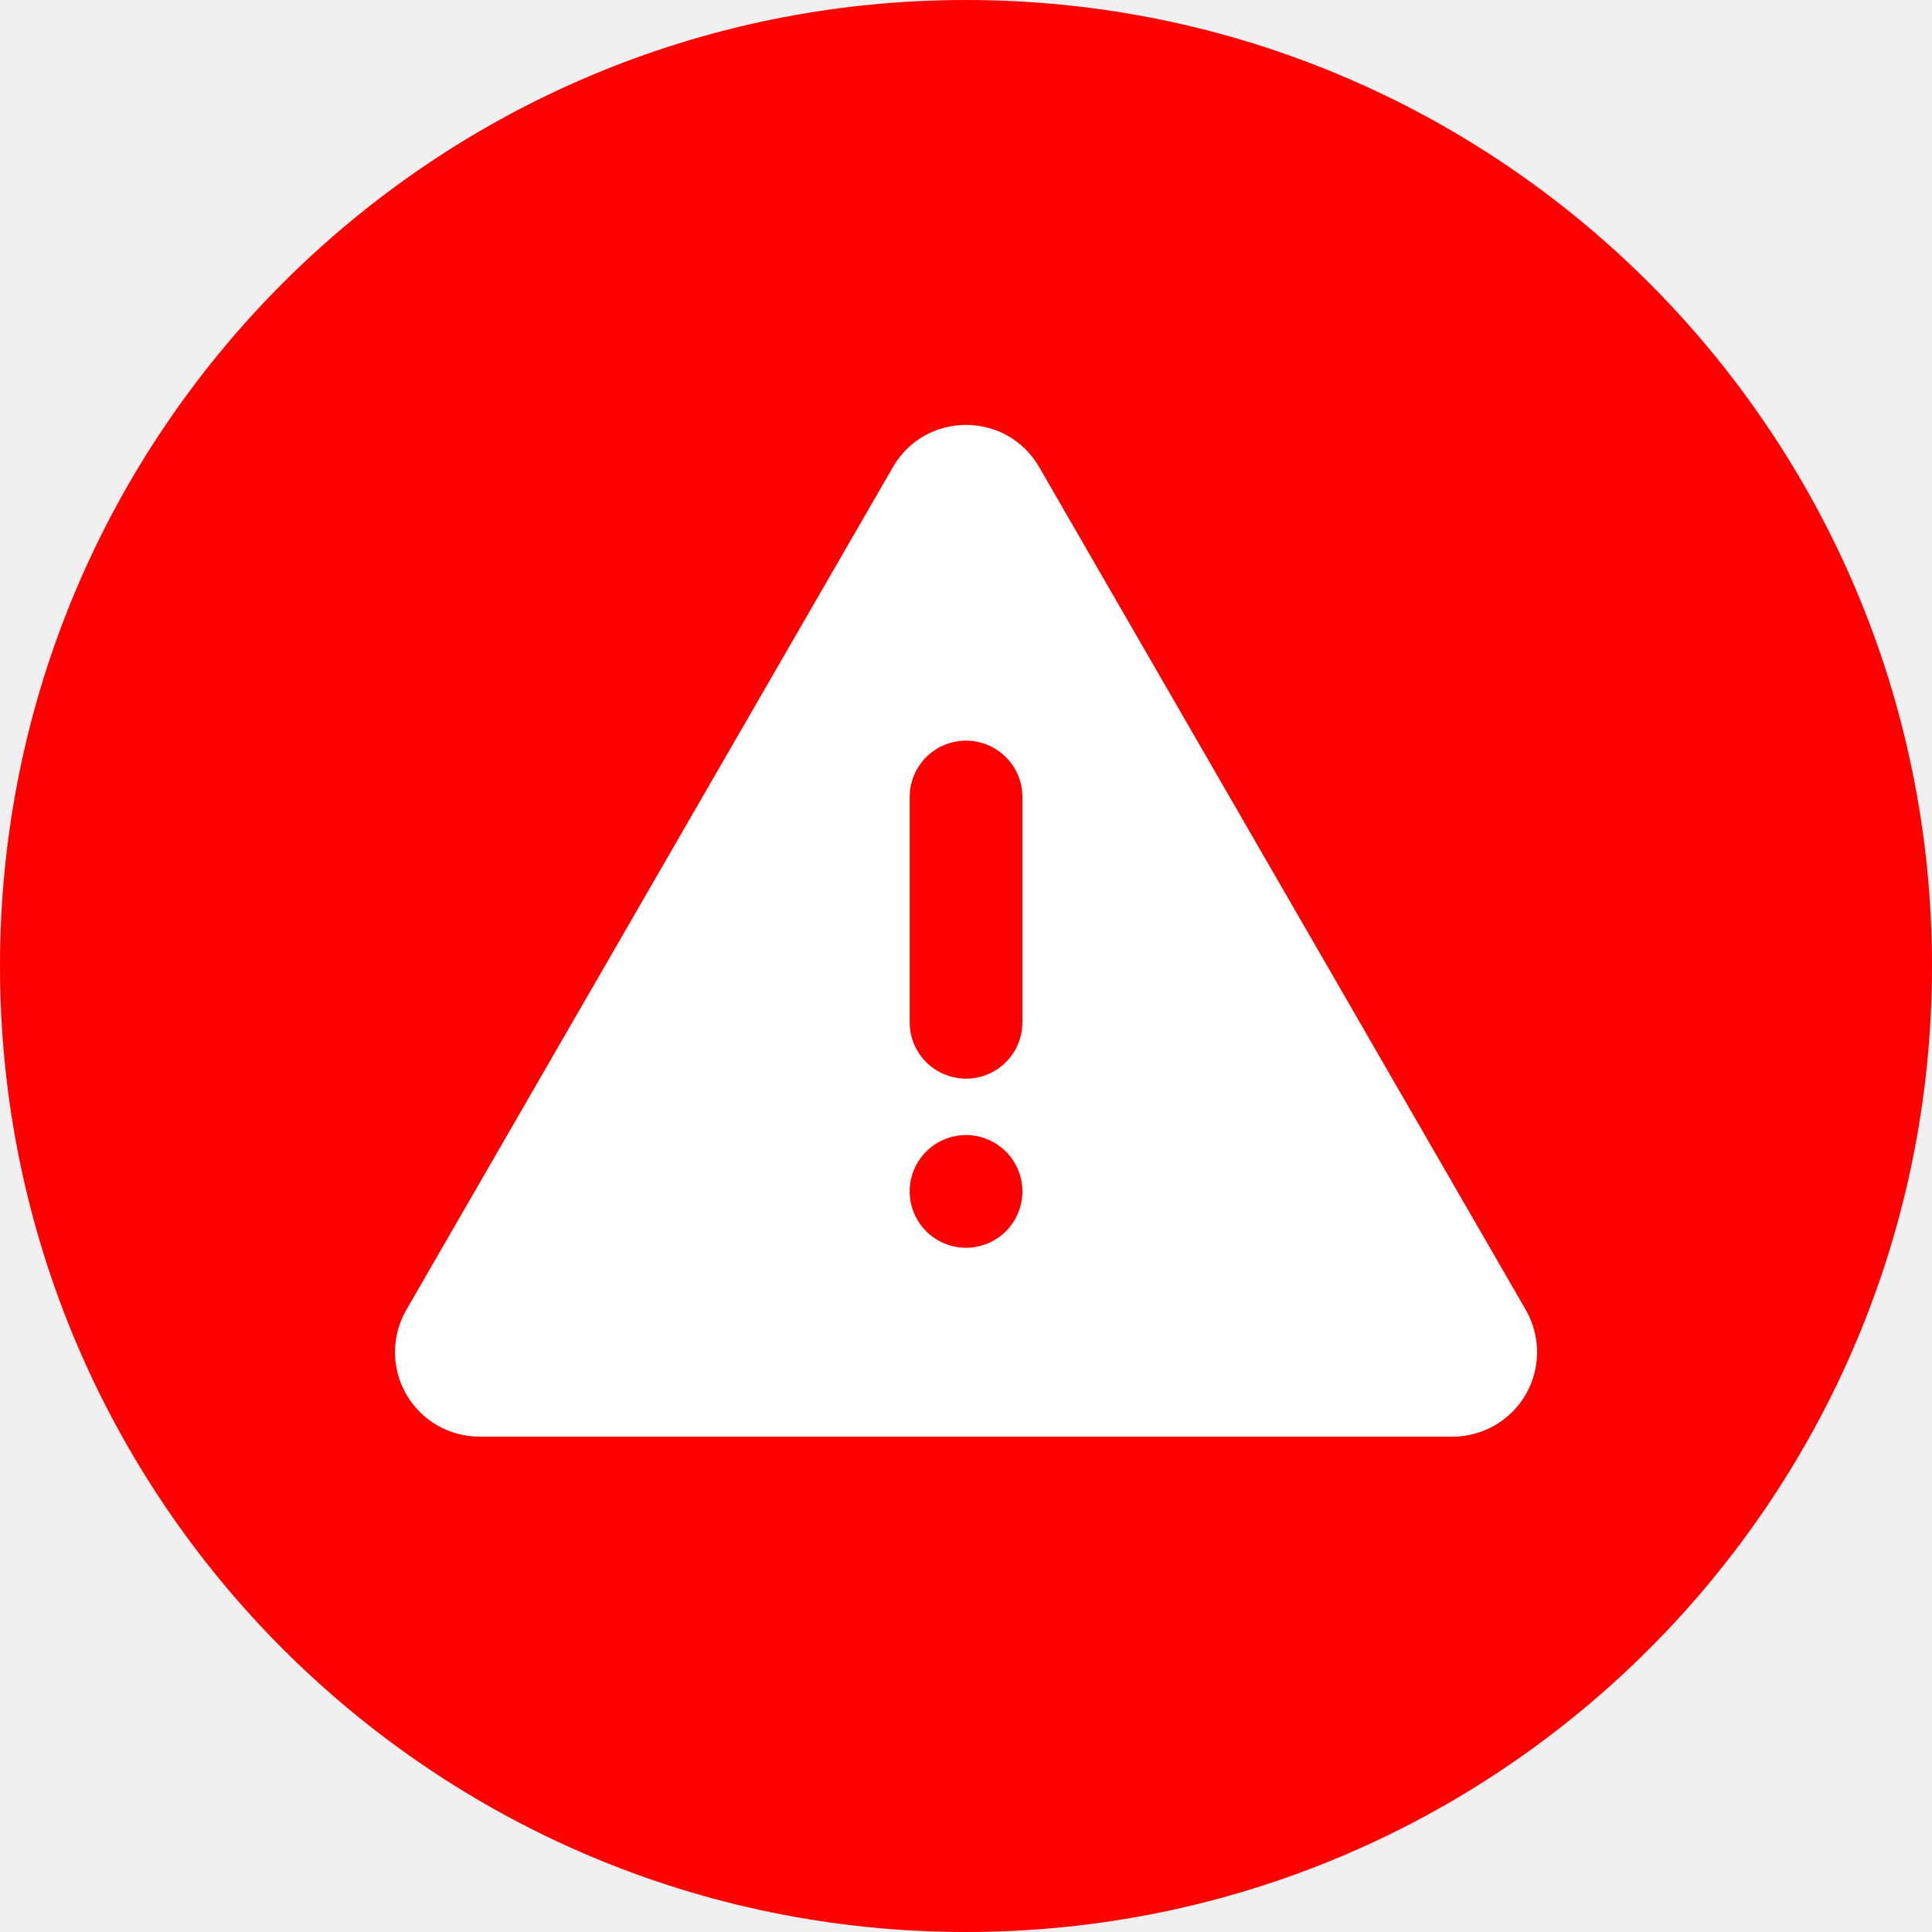
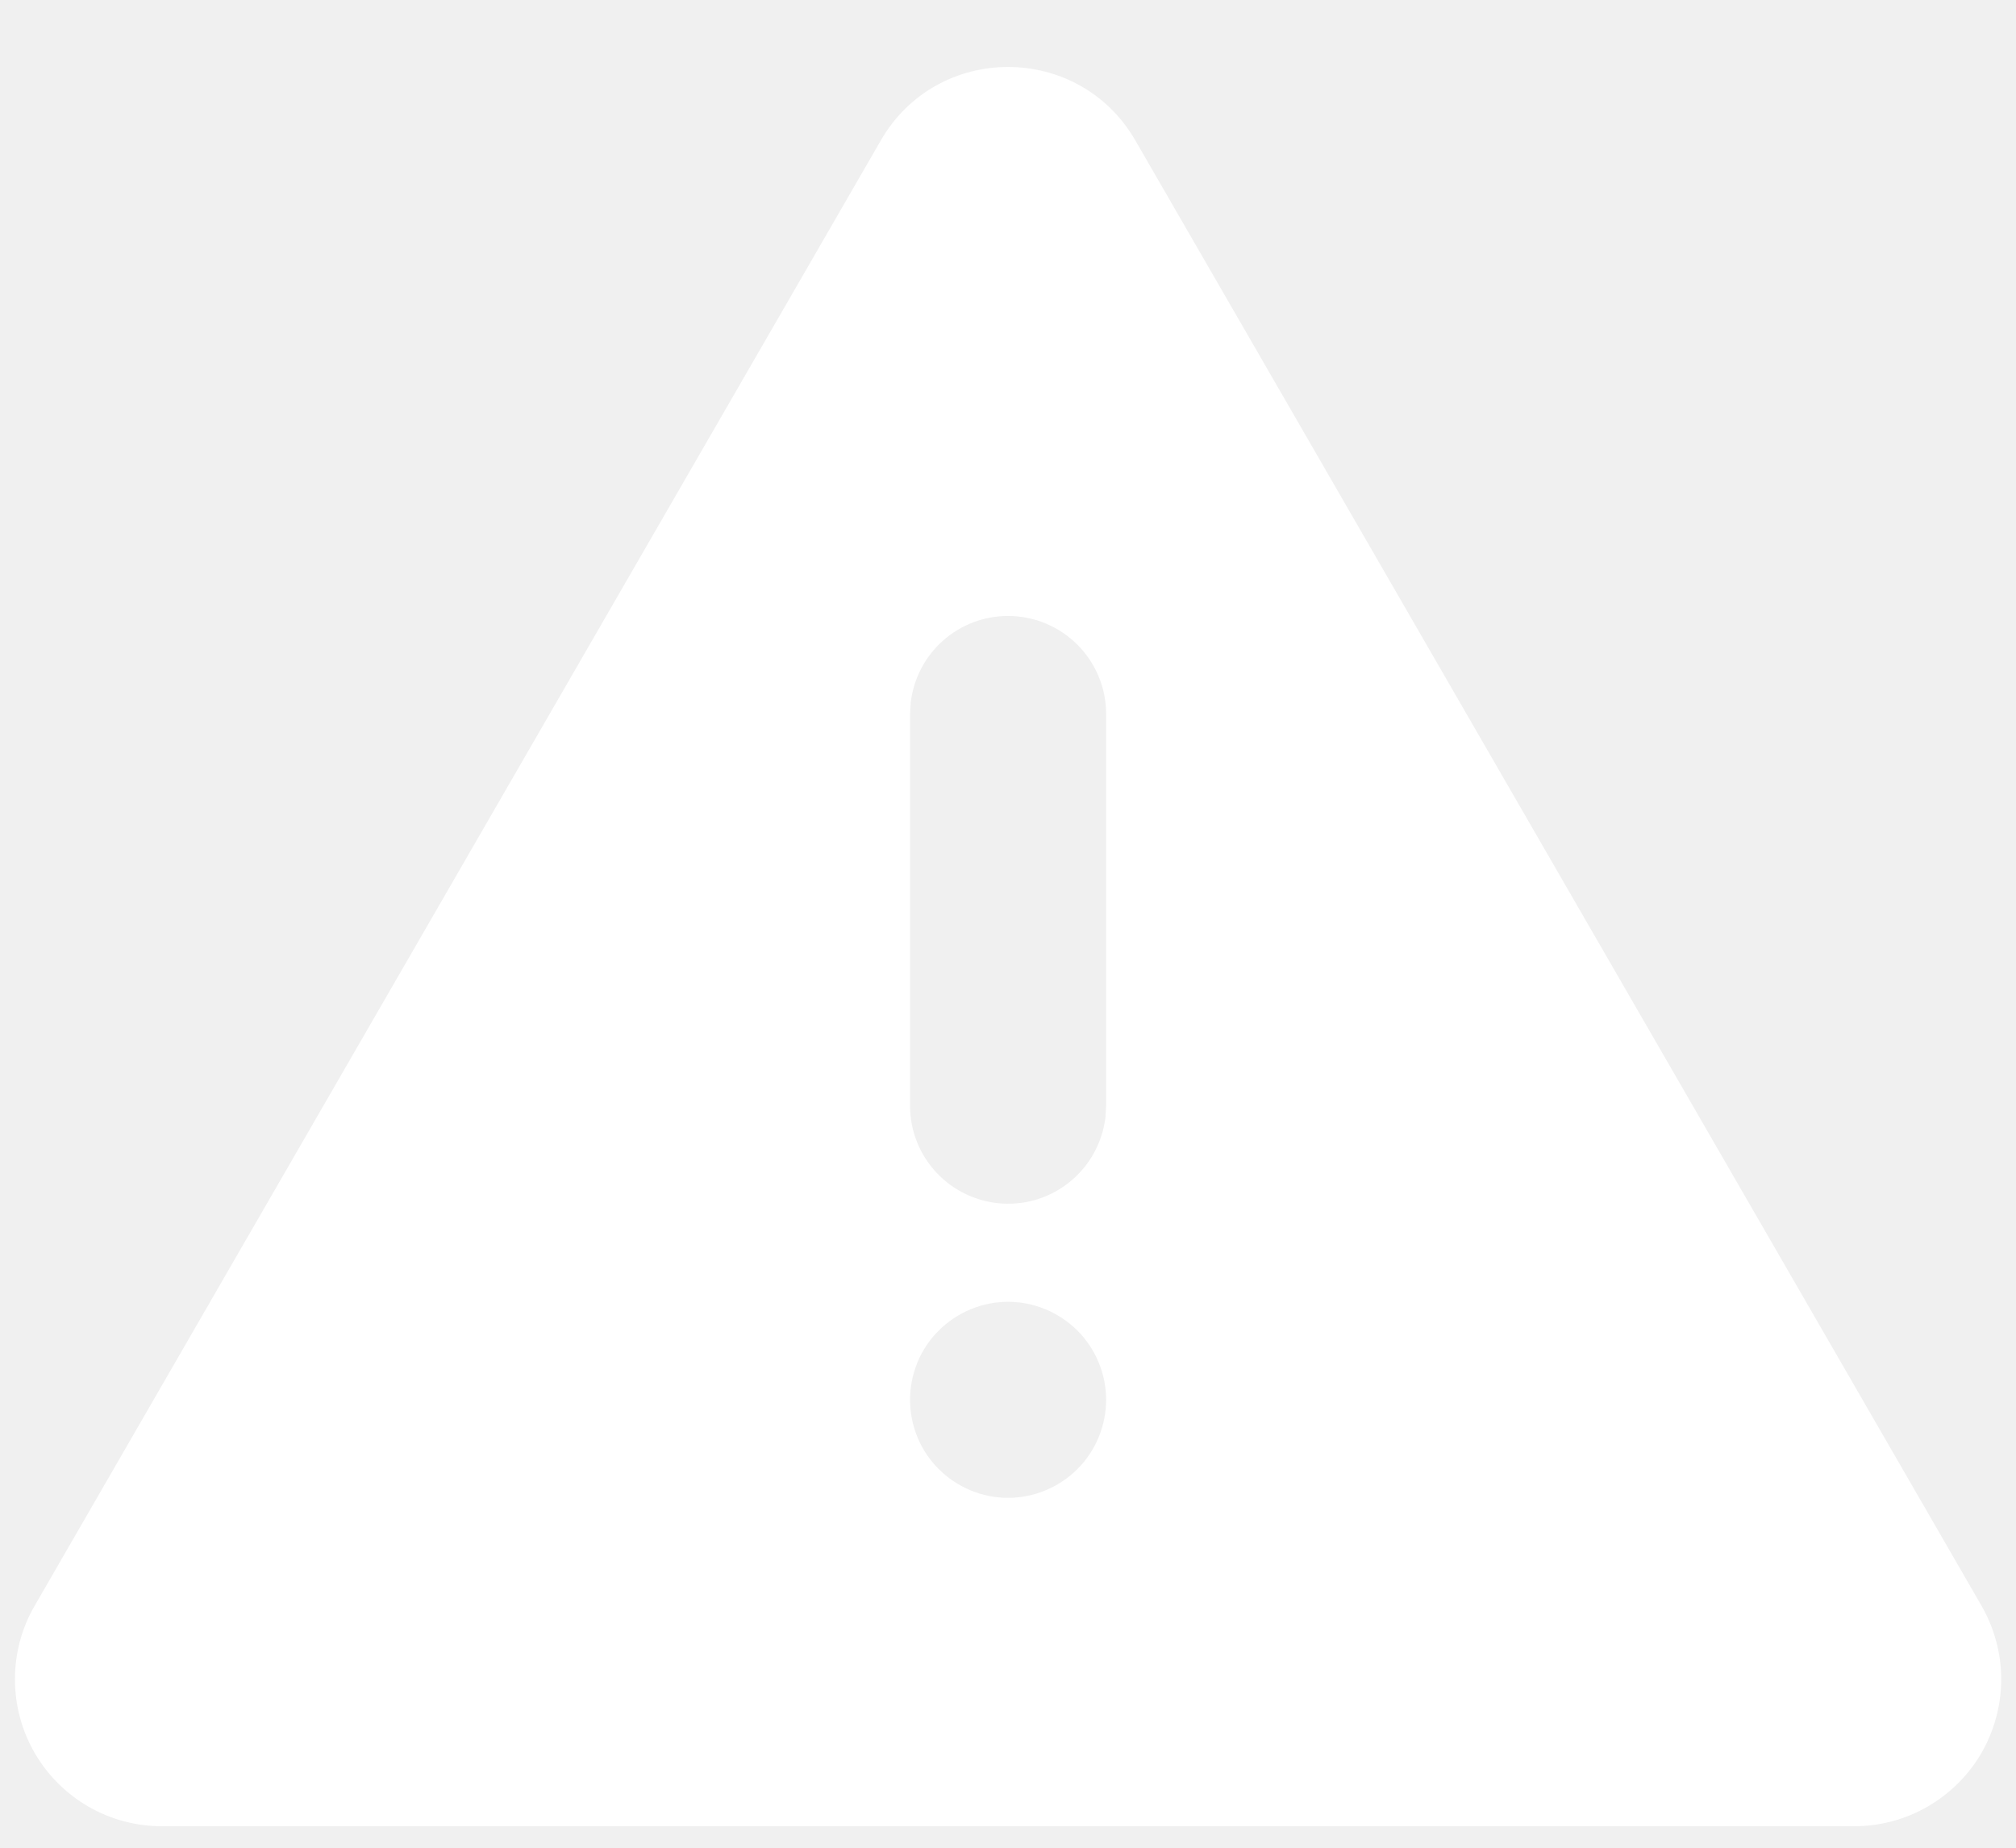
- <svg xmlns="http://www.w3.org/2000/svg" width="20" height="20" viewBox="0 0 20 20" fill="none">
-   <rect width="20" height="20" rx="10" fill="#FF0000" />
-   <path d="M10.758 4.836L15.795 13.56C15.871 13.693 15.912 13.844 15.912 13.997C15.912 14.151 15.871 14.302 15.795 14.435C15.718 14.568 15.607 14.678 15.474 14.755C15.341 14.832 15.19 14.872 15.037 14.872H4.964C4.81 14.872 4.659 14.832 4.526 14.755C4.393 14.678 4.283 14.568 4.206 14.435C4.129 14.302 4.089 14.151 4.089 13.997C4.089 13.844 4.129 13.693 4.206 13.56L9.243 4.836C9.579 4.253 10.421 4.253 10.758 4.836ZM10 11.75C9.846 11.75 9.697 11.812 9.588 11.921C9.478 12.03 9.417 12.179 9.417 12.333C9.417 12.488 9.478 12.636 9.588 12.746C9.697 12.855 9.846 12.917 10 12.917C10.155 12.917 10.303 12.855 10.413 12.746C10.522 12.636 10.584 12.488 10.584 12.333C10.584 12.179 10.522 12.03 10.413 11.921C10.303 11.812 10.155 11.75 10 11.75ZM10 7.667C9.857 7.667 9.72 7.719 9.613 7.814C9.506 7.909 9.438 8.04 9.421 8.182L9.417 8.25V10.583C9.417 10.732 9.474 10.875 9.576 10.983C9.678 11.091 9.818 11.156 9.966 11.165C10.115 11.174 10.261 11.126 10.375 11.03C10.489 10.935 10.562 10.799 10.58 10.652L10.584 10.583V8.25C10.584 8.095 10.522 7.947 10.413 7.838C10.303 7.728 10.155 7.667 10 7.667Z" fill="white" />
+ <svg xmlns="http://www.w3.org/2000/svg" width="12" height="11" viewBox="0 0 12 11" fill="none">
+   <path d="M6.758 0.836L11.795 9.56C11.871 9.693 11.912 9.843 11.912 9.997C11.912 10.151 11.871 10.302 11.795 10.435C11.718 10.568 11.607 10.678 11.474 10.755C11.341 10.832 11.19 10.872 11.037 10.872H0.964C0.81 10.872 0.659 10.832 0.526 10.755C0.393 10.678 0.283 10.568 0.206 10.435C0.129 10.302 0.089 10.151 0.089 9.997C0.089 9.843 0.129 9.693 0.206 9.56L5.243 0.836C5.579 0.253 6.421 0.253 6.758 0.836ZM6 7.75C5.846 7.75 5.697 7.812 5.588 7.921C5.478 8.03 5.417 8.179 5.417 8.333C5.417 8.488 5.478 8.637 5.588 8.746C5.697 8.855 5.846 8.917 6 8.917C6.155 8.917 6.303 8.855 6.413 8.746C6.522 8.637 6.584 8.488 6.584 8.333C6.584 8.179 6.522 8.03 6.413 7.921C6.303 7.812 6.155 7.75 6 7.75ZM6 3.667C5.857 3.667 5.72 3.719 5.613 3.814C5.506 3.909 5.438 4.04 5.421 4.182L5.417 4.25V6.583C5.417 6.732 5.474 6.875 5.576 6.983C5.678 7.091 5.818 7.156 5.966 7.165C6.115 7.174 6.261 7.126 6.375 7.03C6.489 6.935 6.562 6.799 6.58 6.652L6.584 6.583V4.25C6.584 4.095 6.522 3.947 6.413 3.838C6.303 3.728 6.155 3.667 6 3.667Z" fill="white" />
</svg>
